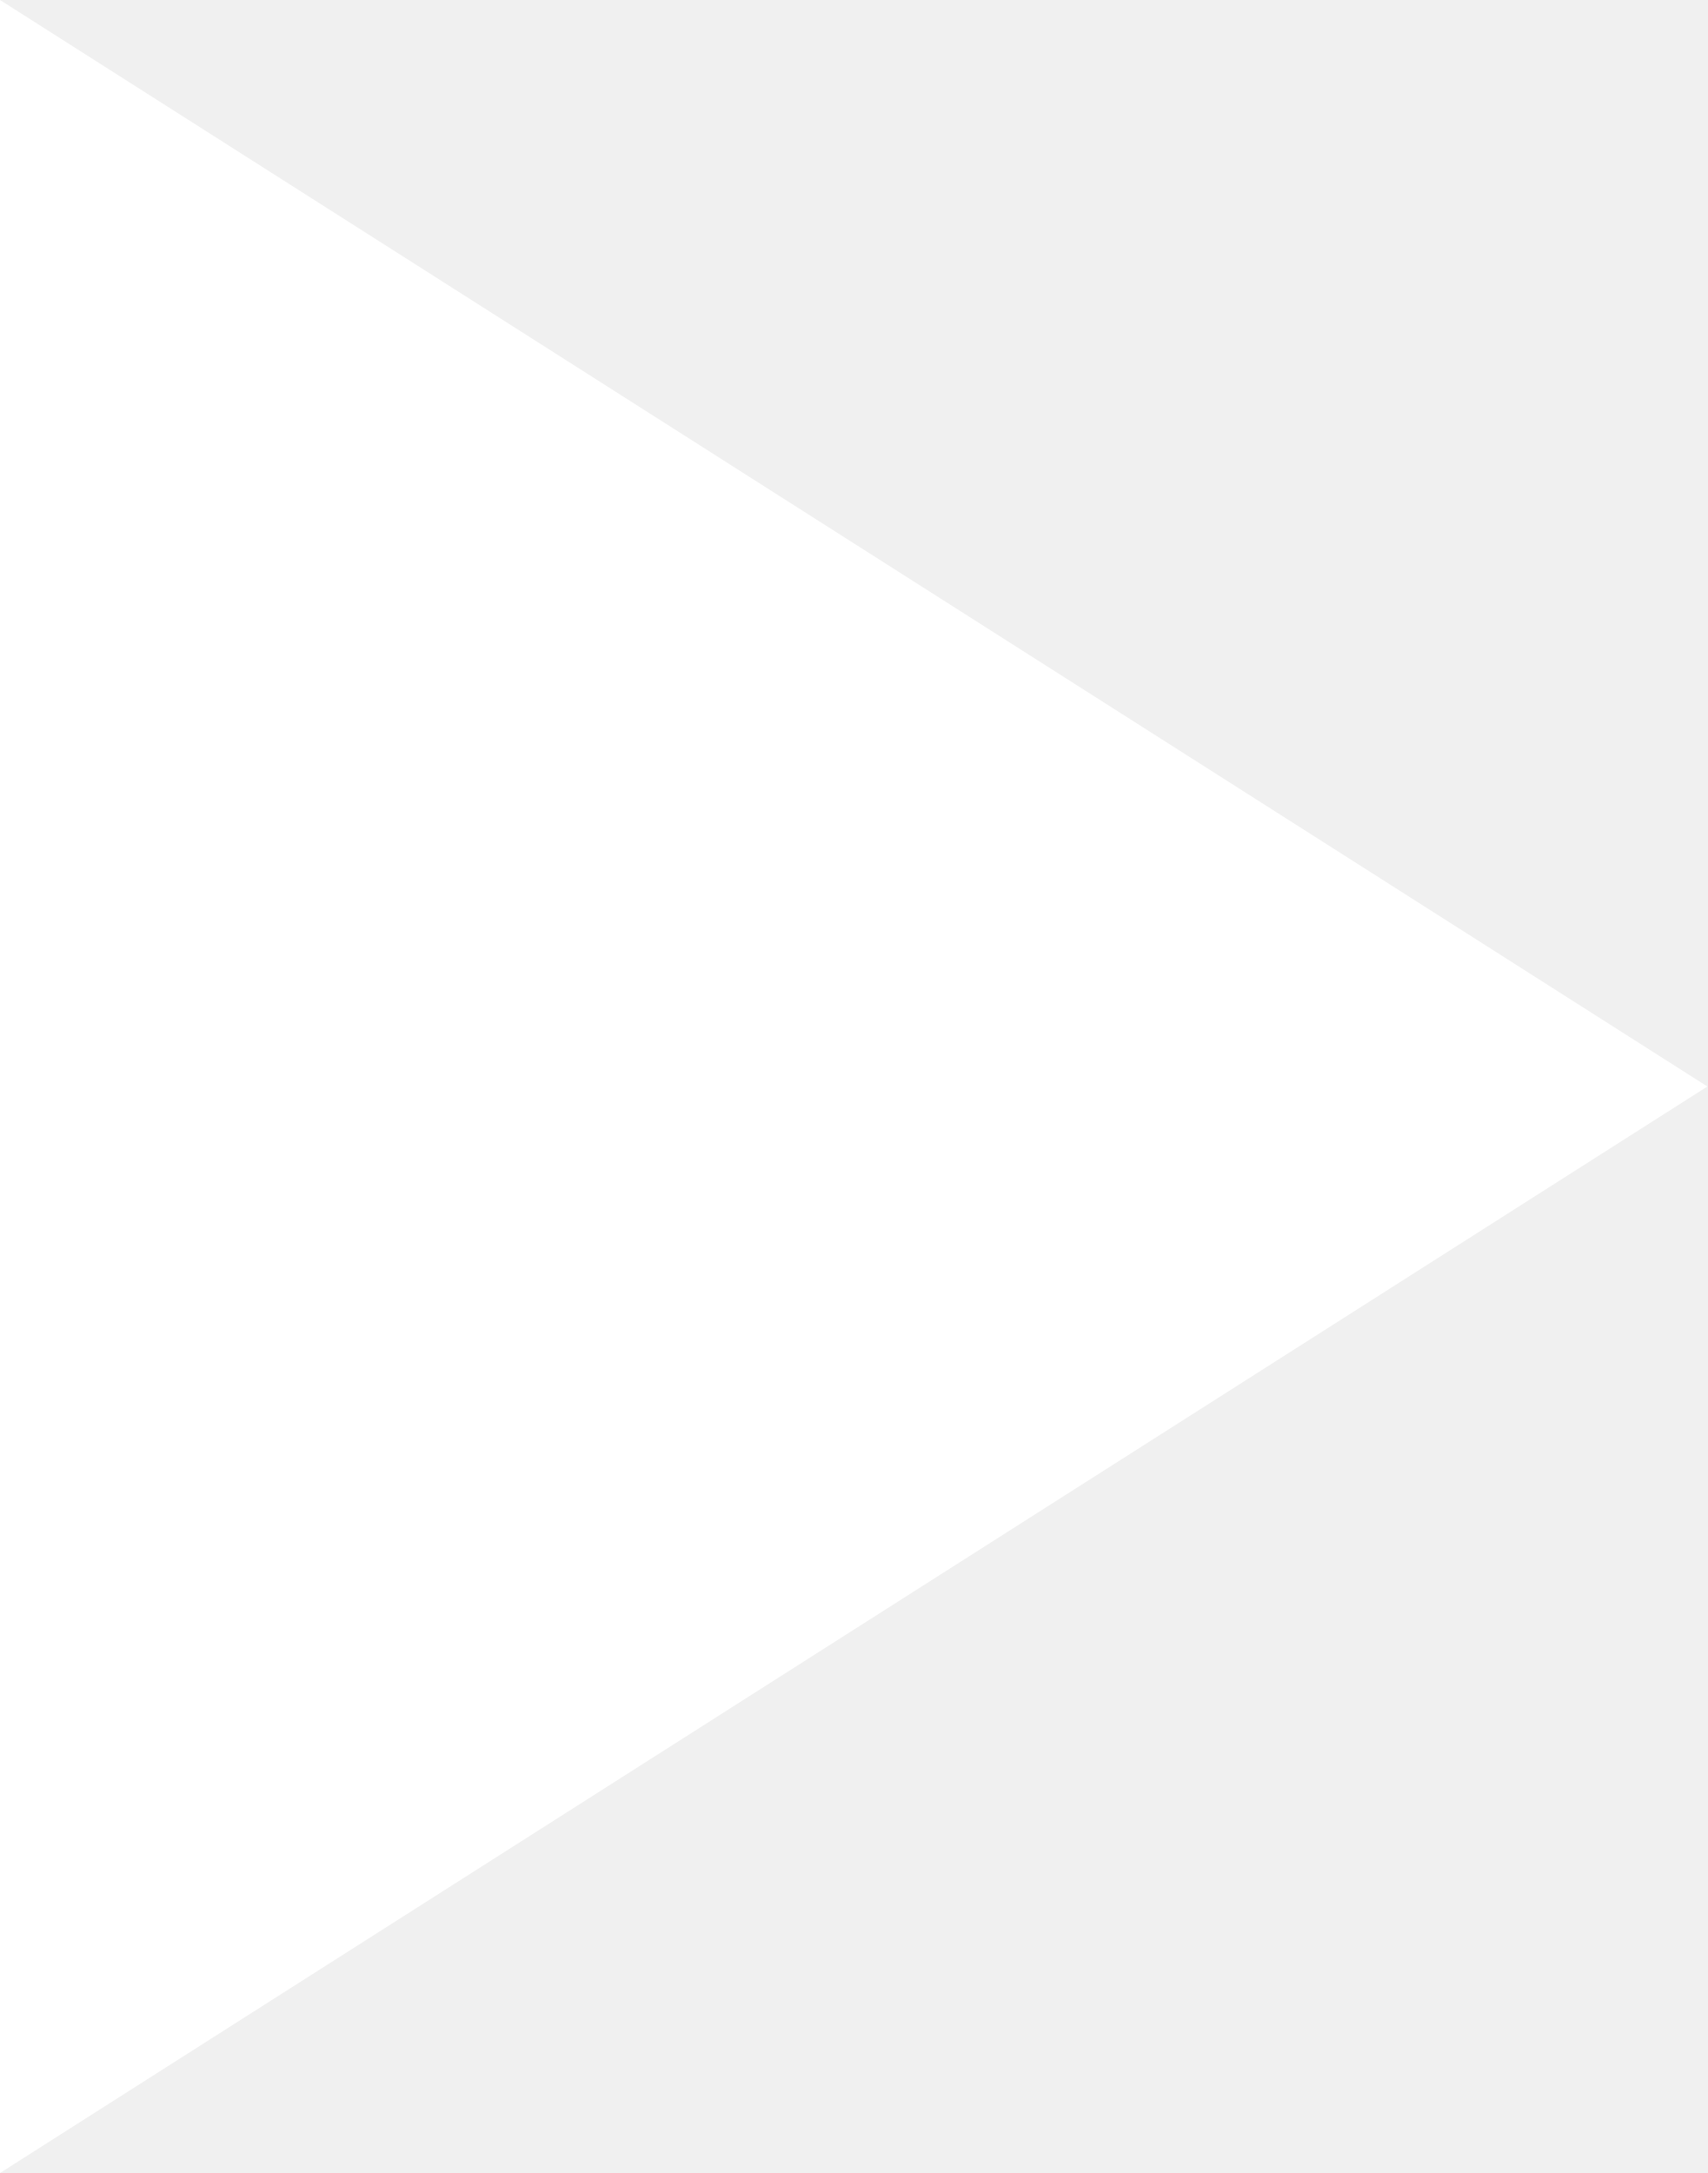
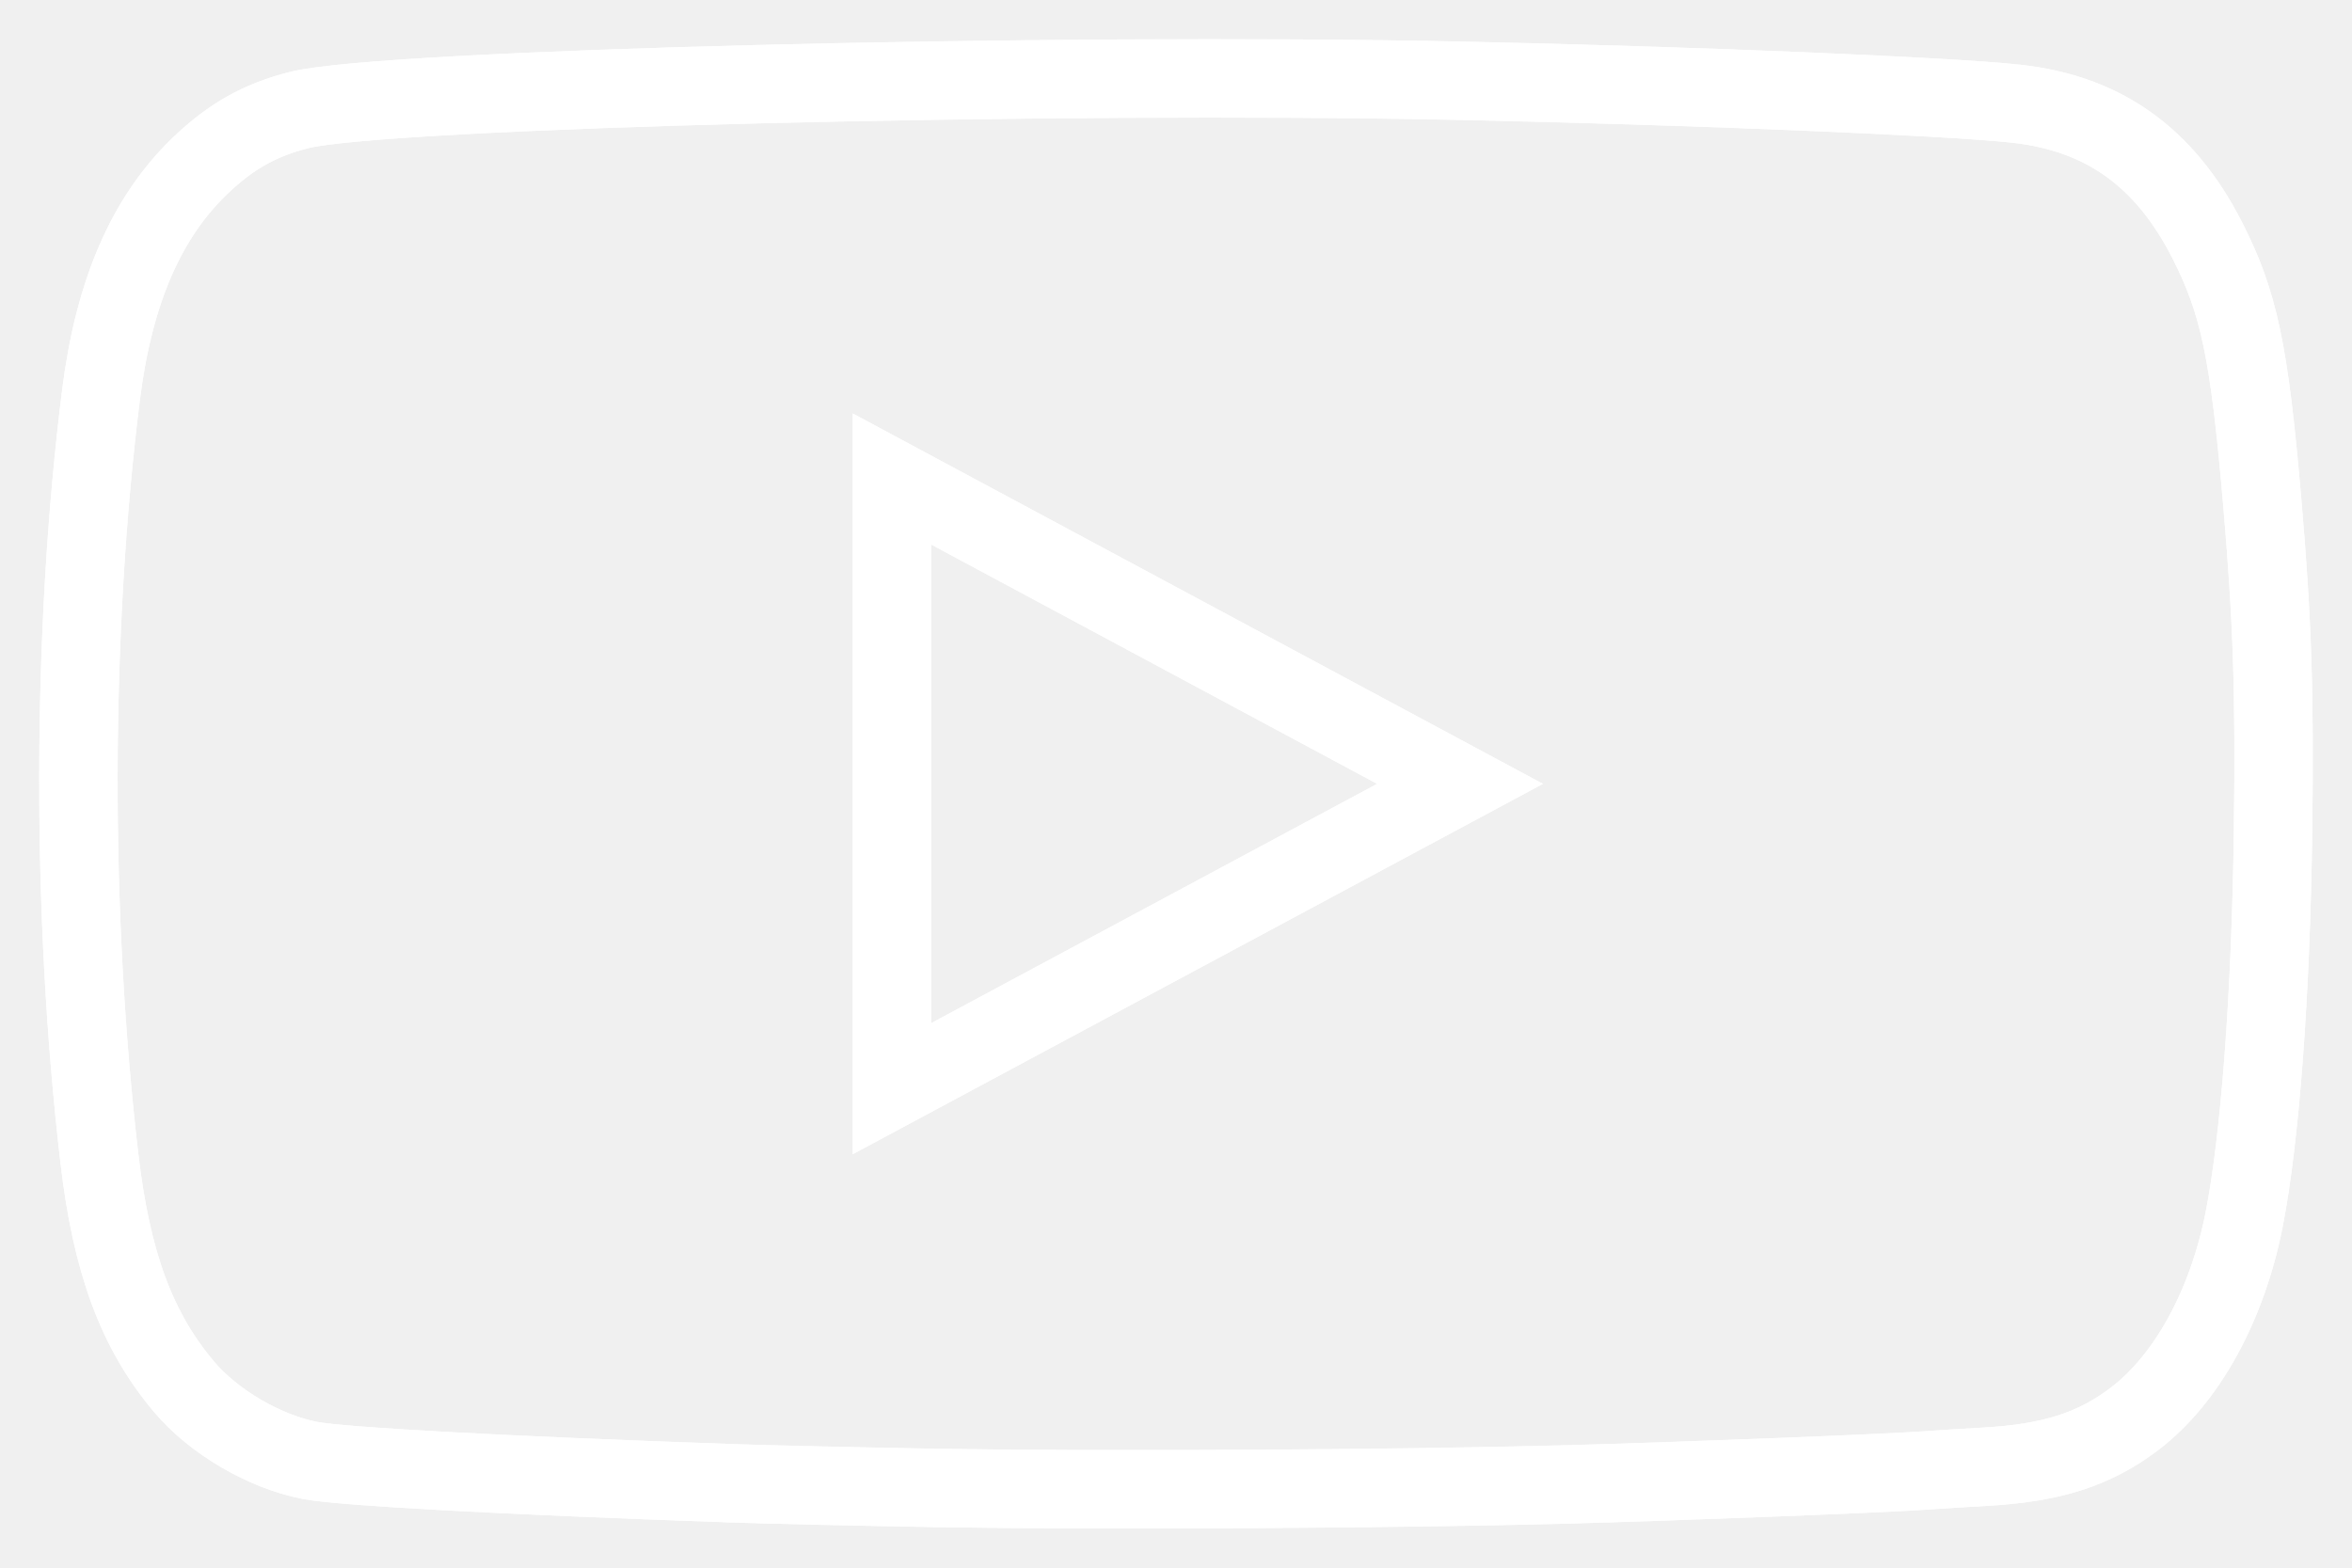
- <svg xmlns="http://www.w3.org/2000/svg" height="28px" version="1.1" viewBox="0 0 22 28" width="22px">
-   <defs />
-   <g fill="none" fill-rule="evenodd" id="Page-1" stroke="none" stroke-width="1">
-     <g fill="#FFFFFF" fill-rule="nonzero" id="ic_play_arrow_48px">
-       <polygon id="Shape" points="0 0 0 28 22 14" />
-     </g>
+ <svg xmlns="http://www.w3.org/2000/svg" xmlns:xlink="http://www.w3.org/1999/xlink" width="30" height="20" viewBox="0 0 30 20">
+   <defs>
+     <path id="play_video3-a" d="M27.854,5.39 C27.689,3.477 27.558,2.856 27.15,2.058 C26.61,1.002 25.828,0.445 24.716,0.323 C23.855,0.228 20.619,0.094 17.624,0.03 C12.438,-0.081 3.913,0.133 2.824,0.402 C2.321,0.527 1.944,0.738 1.551,1.116 C0.863,1.778 0.453,2.728 0.288,4.041 C-0.088,7.04 -0.096,10.663 0.267,13.771 C0.422,15.107 0.744,15.976 1.347,16.691 C1.723,17.138 2.371,17.518 2.951,17.631 C3.359,17.71 5.395,17.821 8.363,17.924 C8.804,17.939 9.975,17.966 10.964,17.983 C13.023,18.018 16.812,17.997 18.977,17.938 C20.434,17.899 23.089,17.795 23.586,17.758 C23.726,17.747 24.049,17.727 24.305,17.713 C25.165,17.666 25.711,17.492 26.225,17.102 C26.89,16.597 27.404,15.664 27.622,14.57 C27.827,13.535 27.966,11.691 27.993,9.598 C28.016,7.85 27.985,6.906 27.854,5.39 Z M10.377,12.889 L10.377,5.111 L17.623,9 L10.377,12.889 Z" />
+   </defs>
+   <g fill="none" fill-rule="evenodd" stroke="#FFF" transform="translate(1 1)">
+     <use xlink:href="#play_video3-a" />
+     <use xlink:href="#play_video3-a" />
  </g>
</svg>
